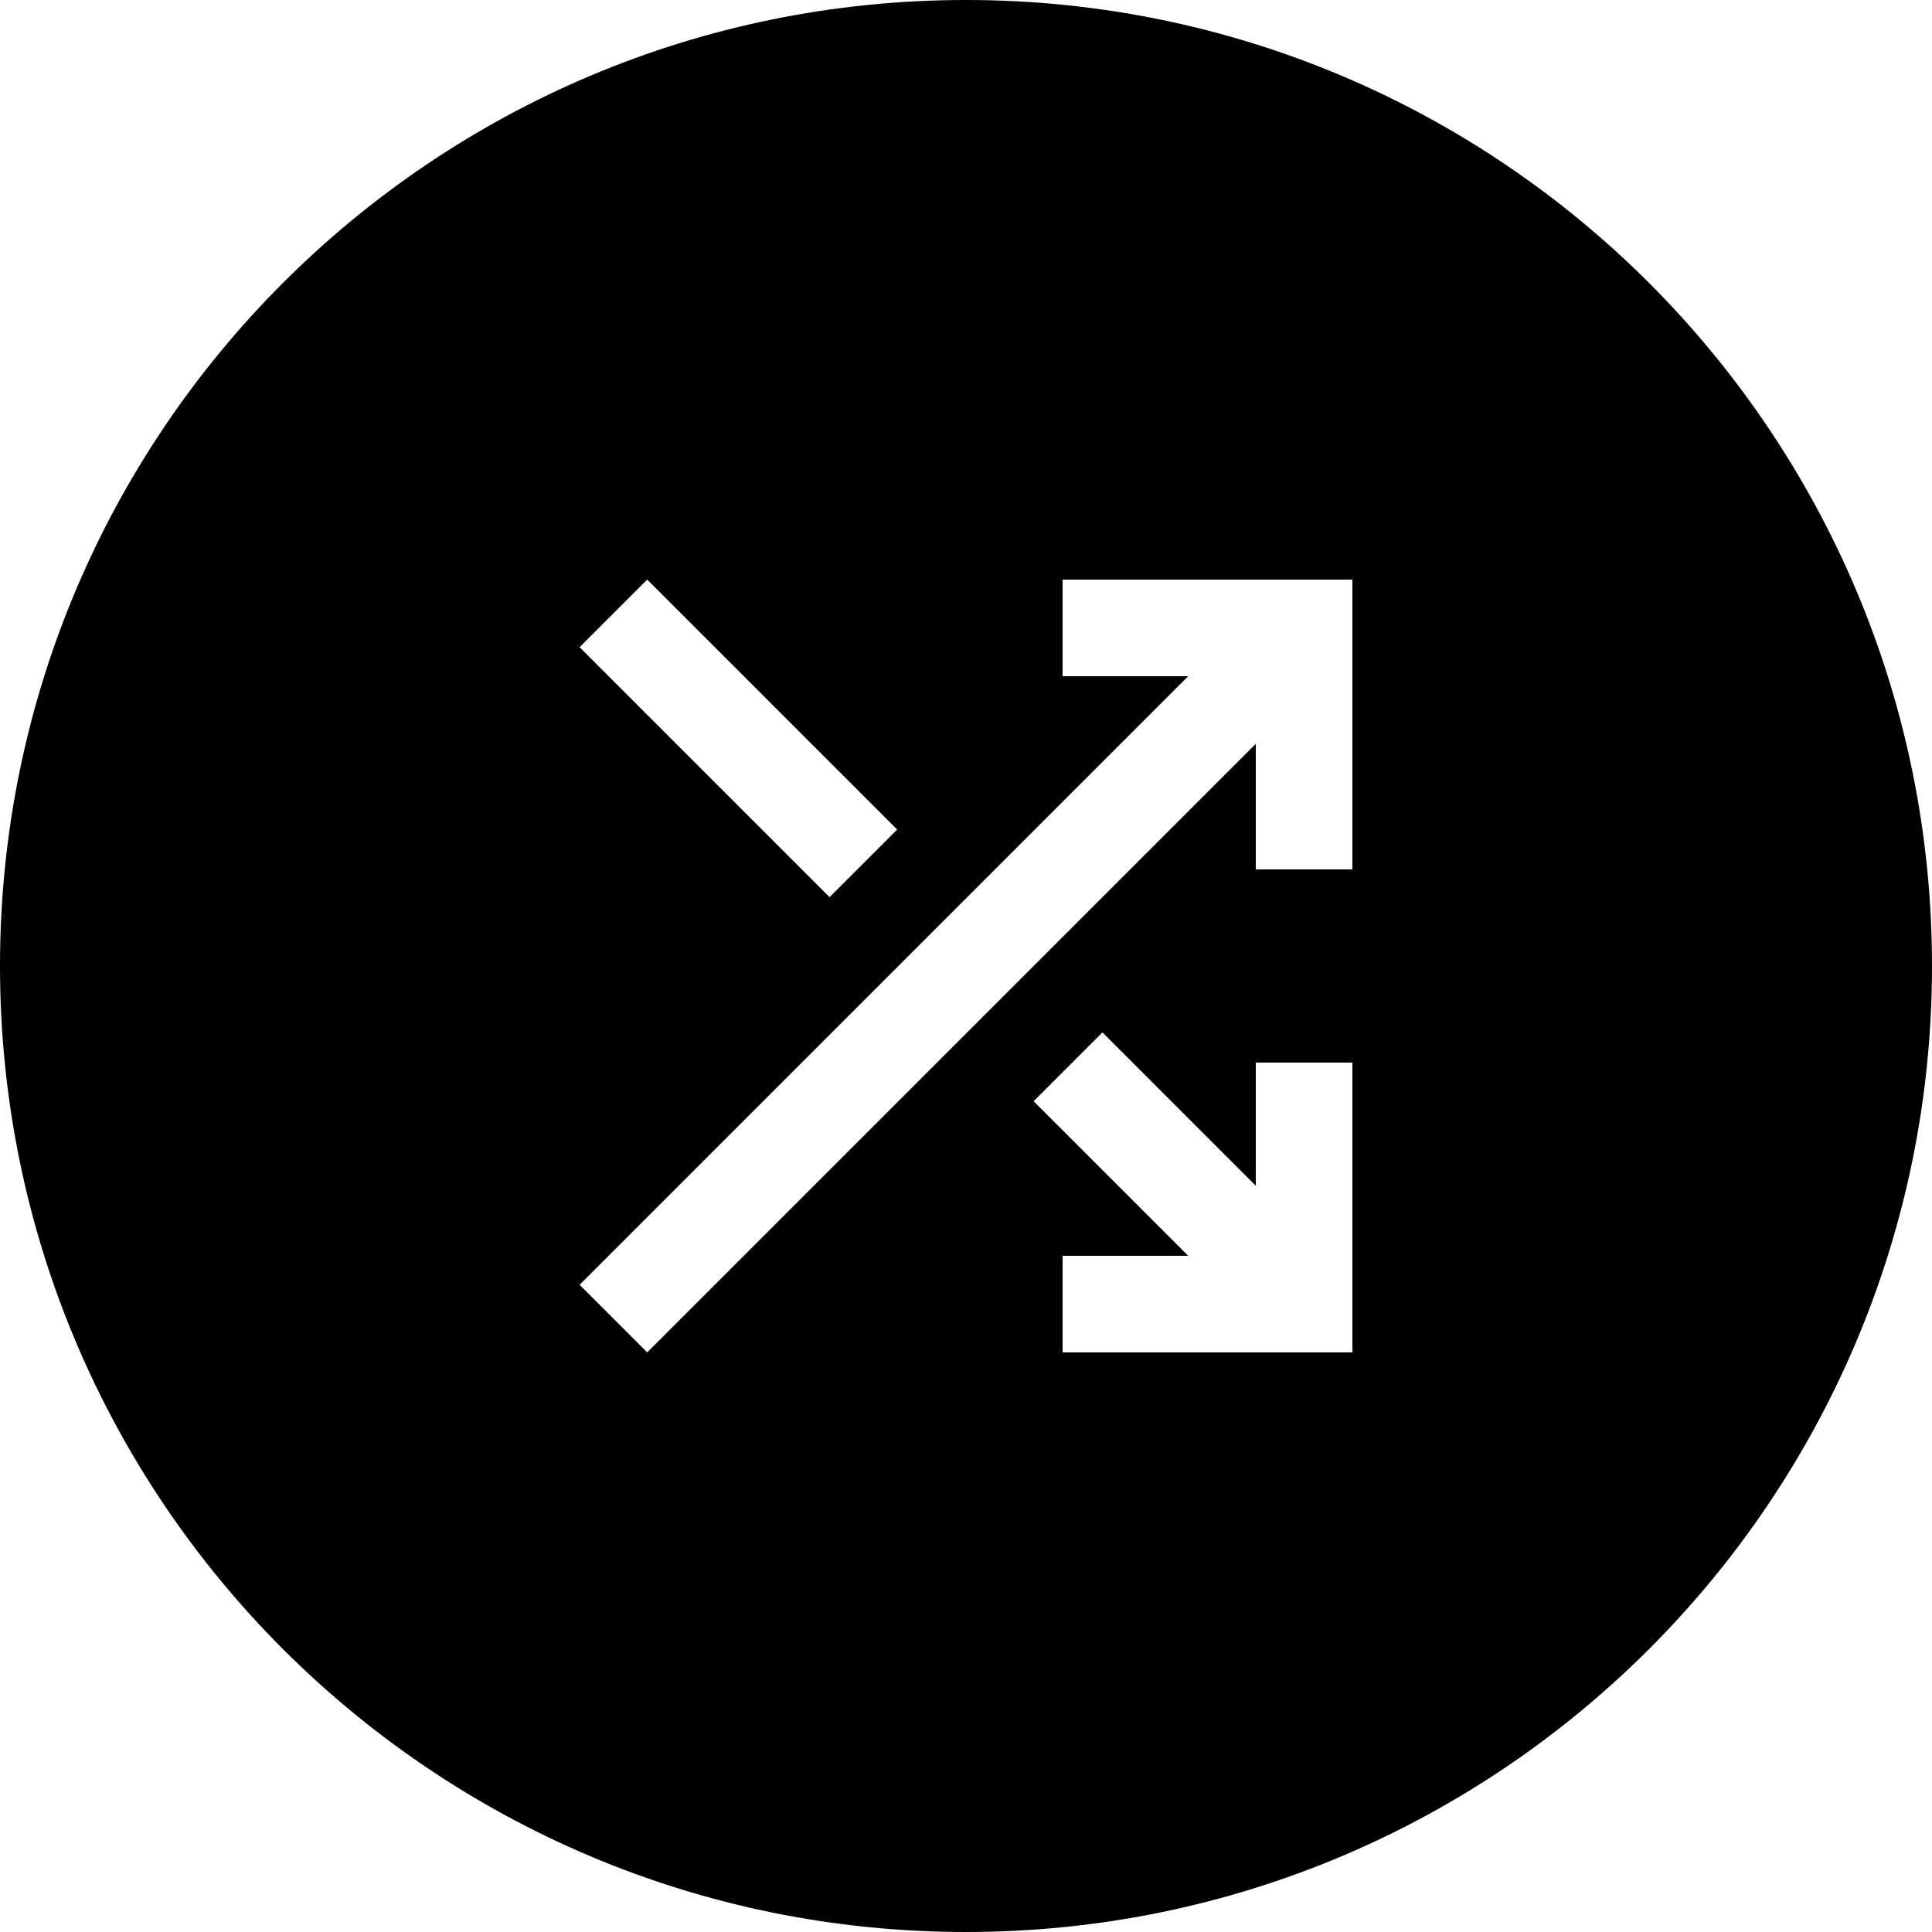
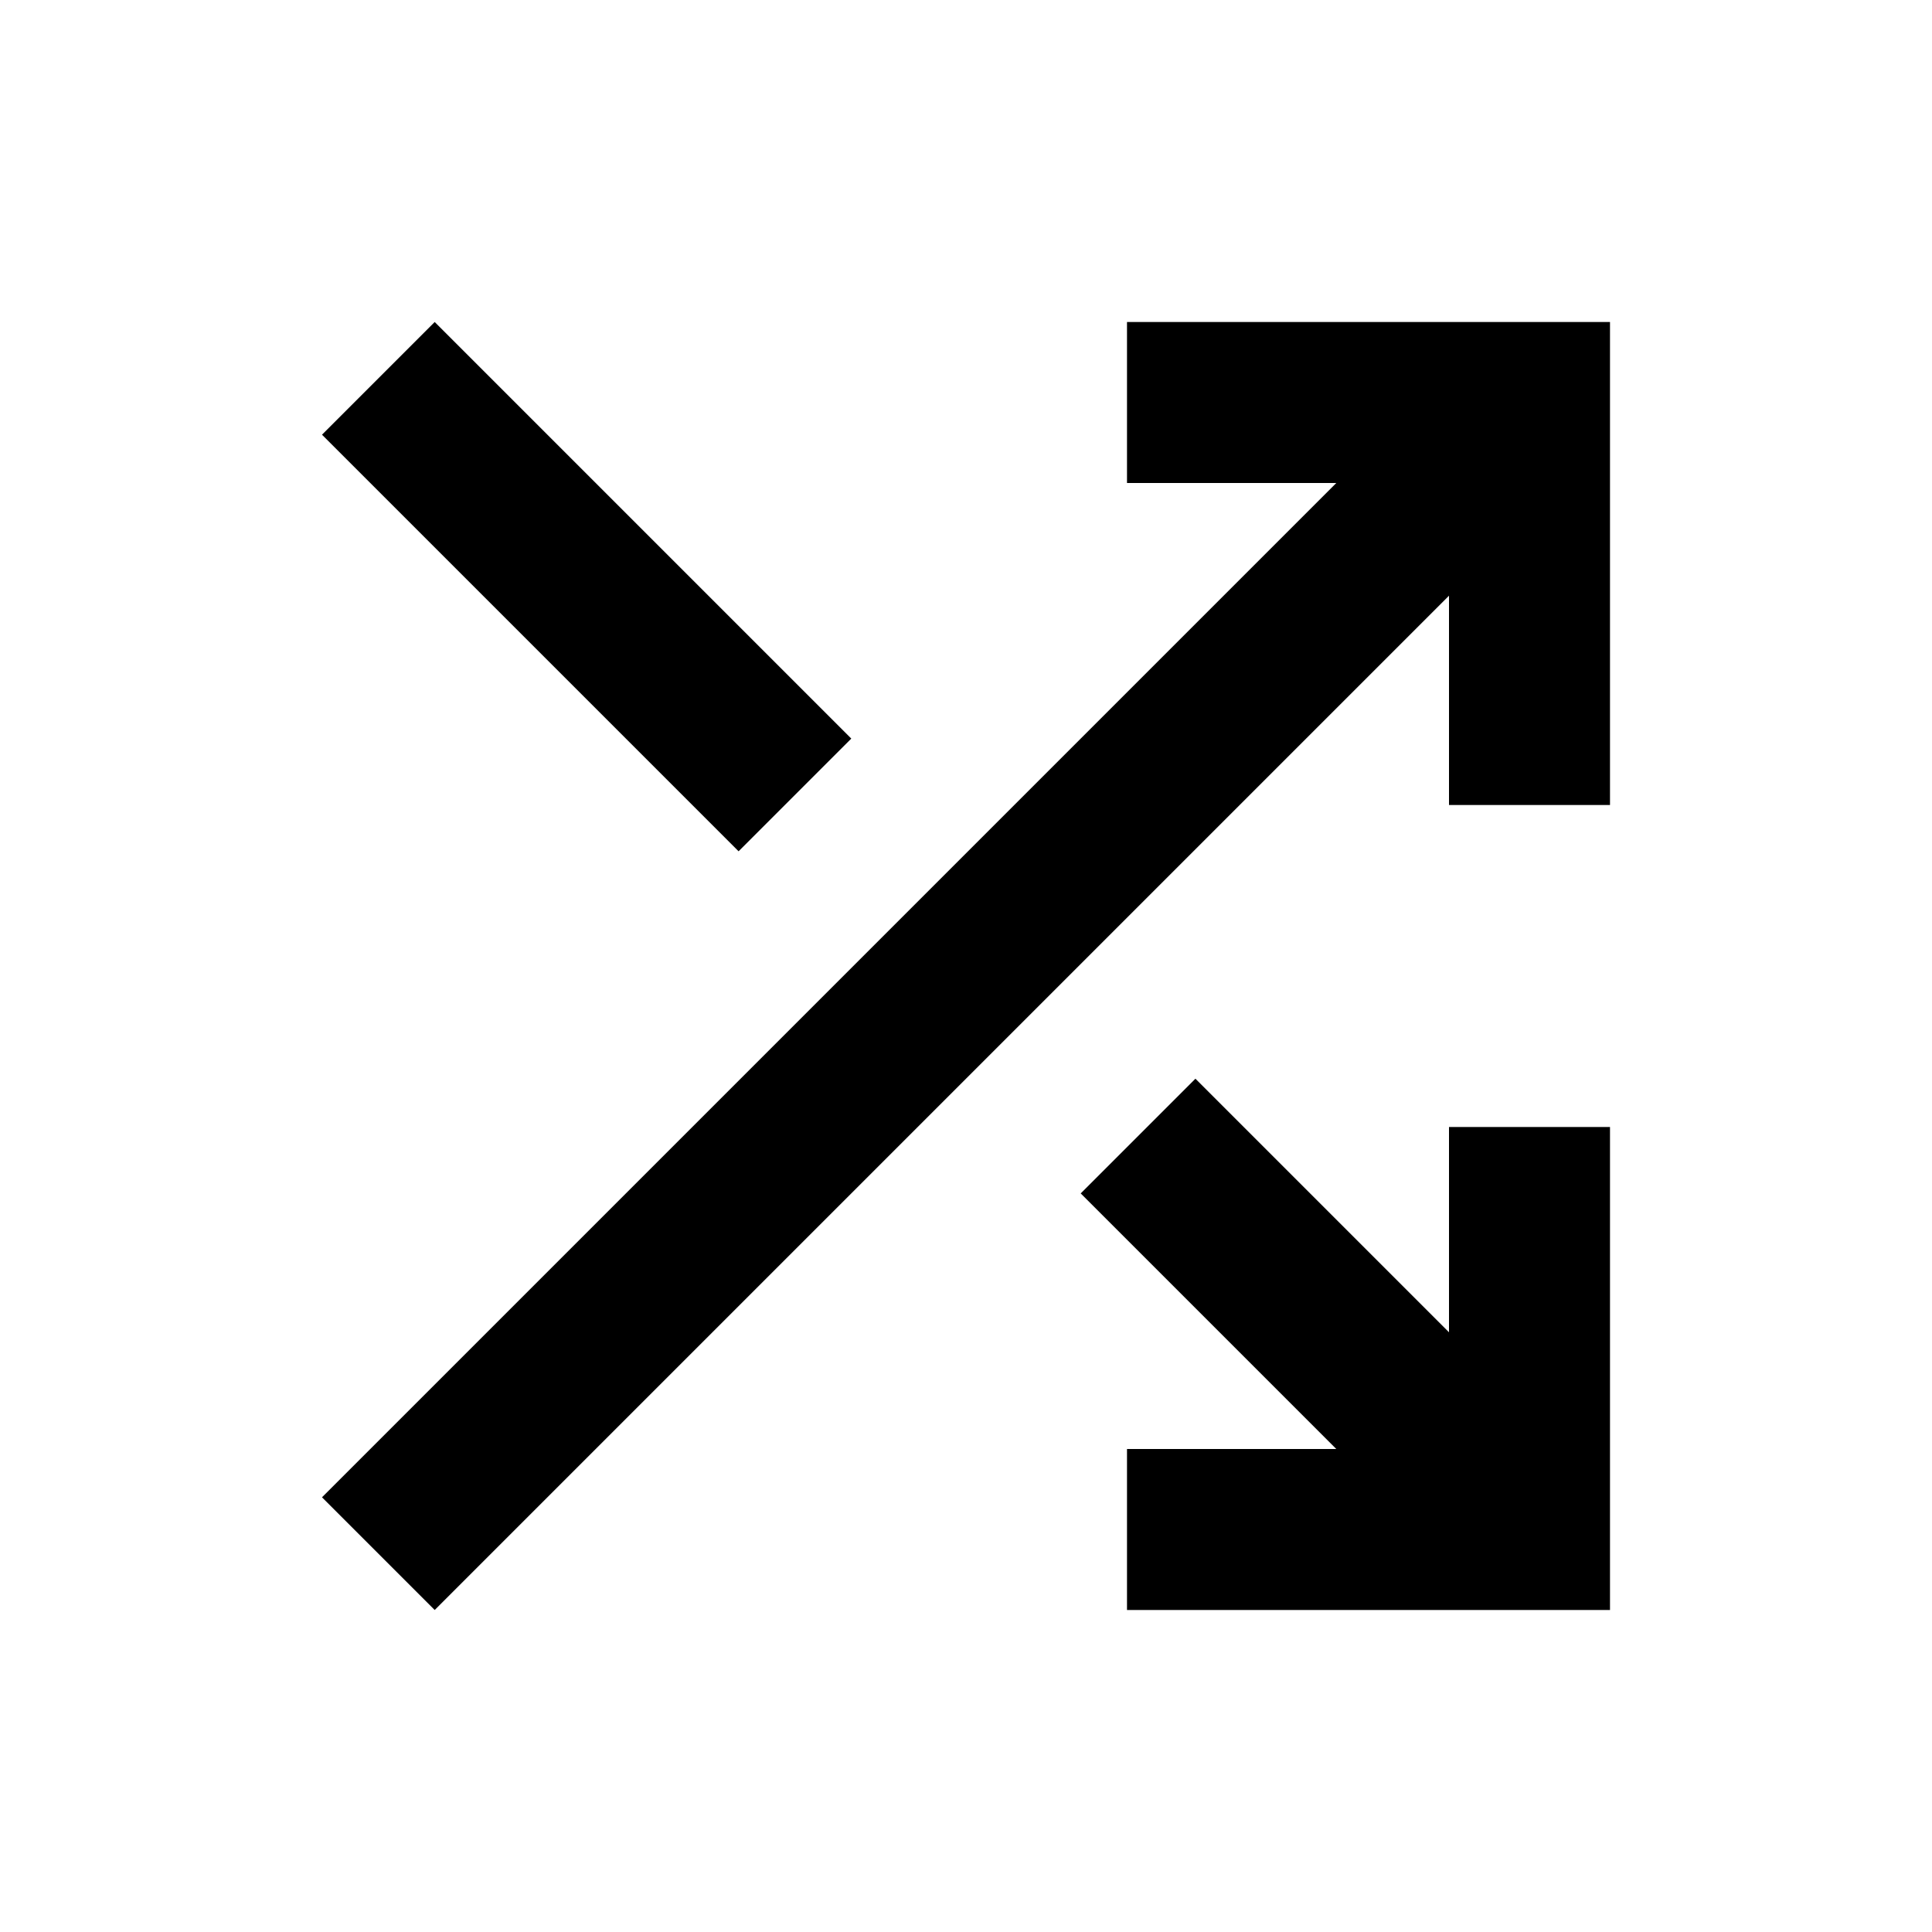
- <svg xmlns="http://www.w3.org/2000/svg" width="40" height="40" viewBox="0 0 40 40">
-   <path fill-rule="evenodd" clip-rule="evenodd" d="M20 40C31.046 40 40 31.046 40 20C40 8.954 31.046 0 20 0C8.954 0 0 8.954 0 20C0 31.046 8.954 40 20 40ZM22 26V28H28V22H26V24.55L22.825 21.375L21.4 22.8L24.6 26H22ZM12 26.6L13.4 28L26 15.4V18H28V12H22V14H24.6L12 26.6ZM12 13.4L17.175 18.575L18.575 17.175L13.4 12L12 13.4Z" />
+ <svg xmlns="http://www.w3.org/2000/svg" height="24px" viewBox="0 -960 960 960" width="24px" fill="currentColor">
+   <path d="M560-160v-80h104L537-367l57-57 126 126v-102h80v240H560Zm-344 0-56-56 504-504H560v-80h240v240h-80v-104L216-160Zm151-377L160-744l56-56 207 207-56 56Z" />
</svg>
